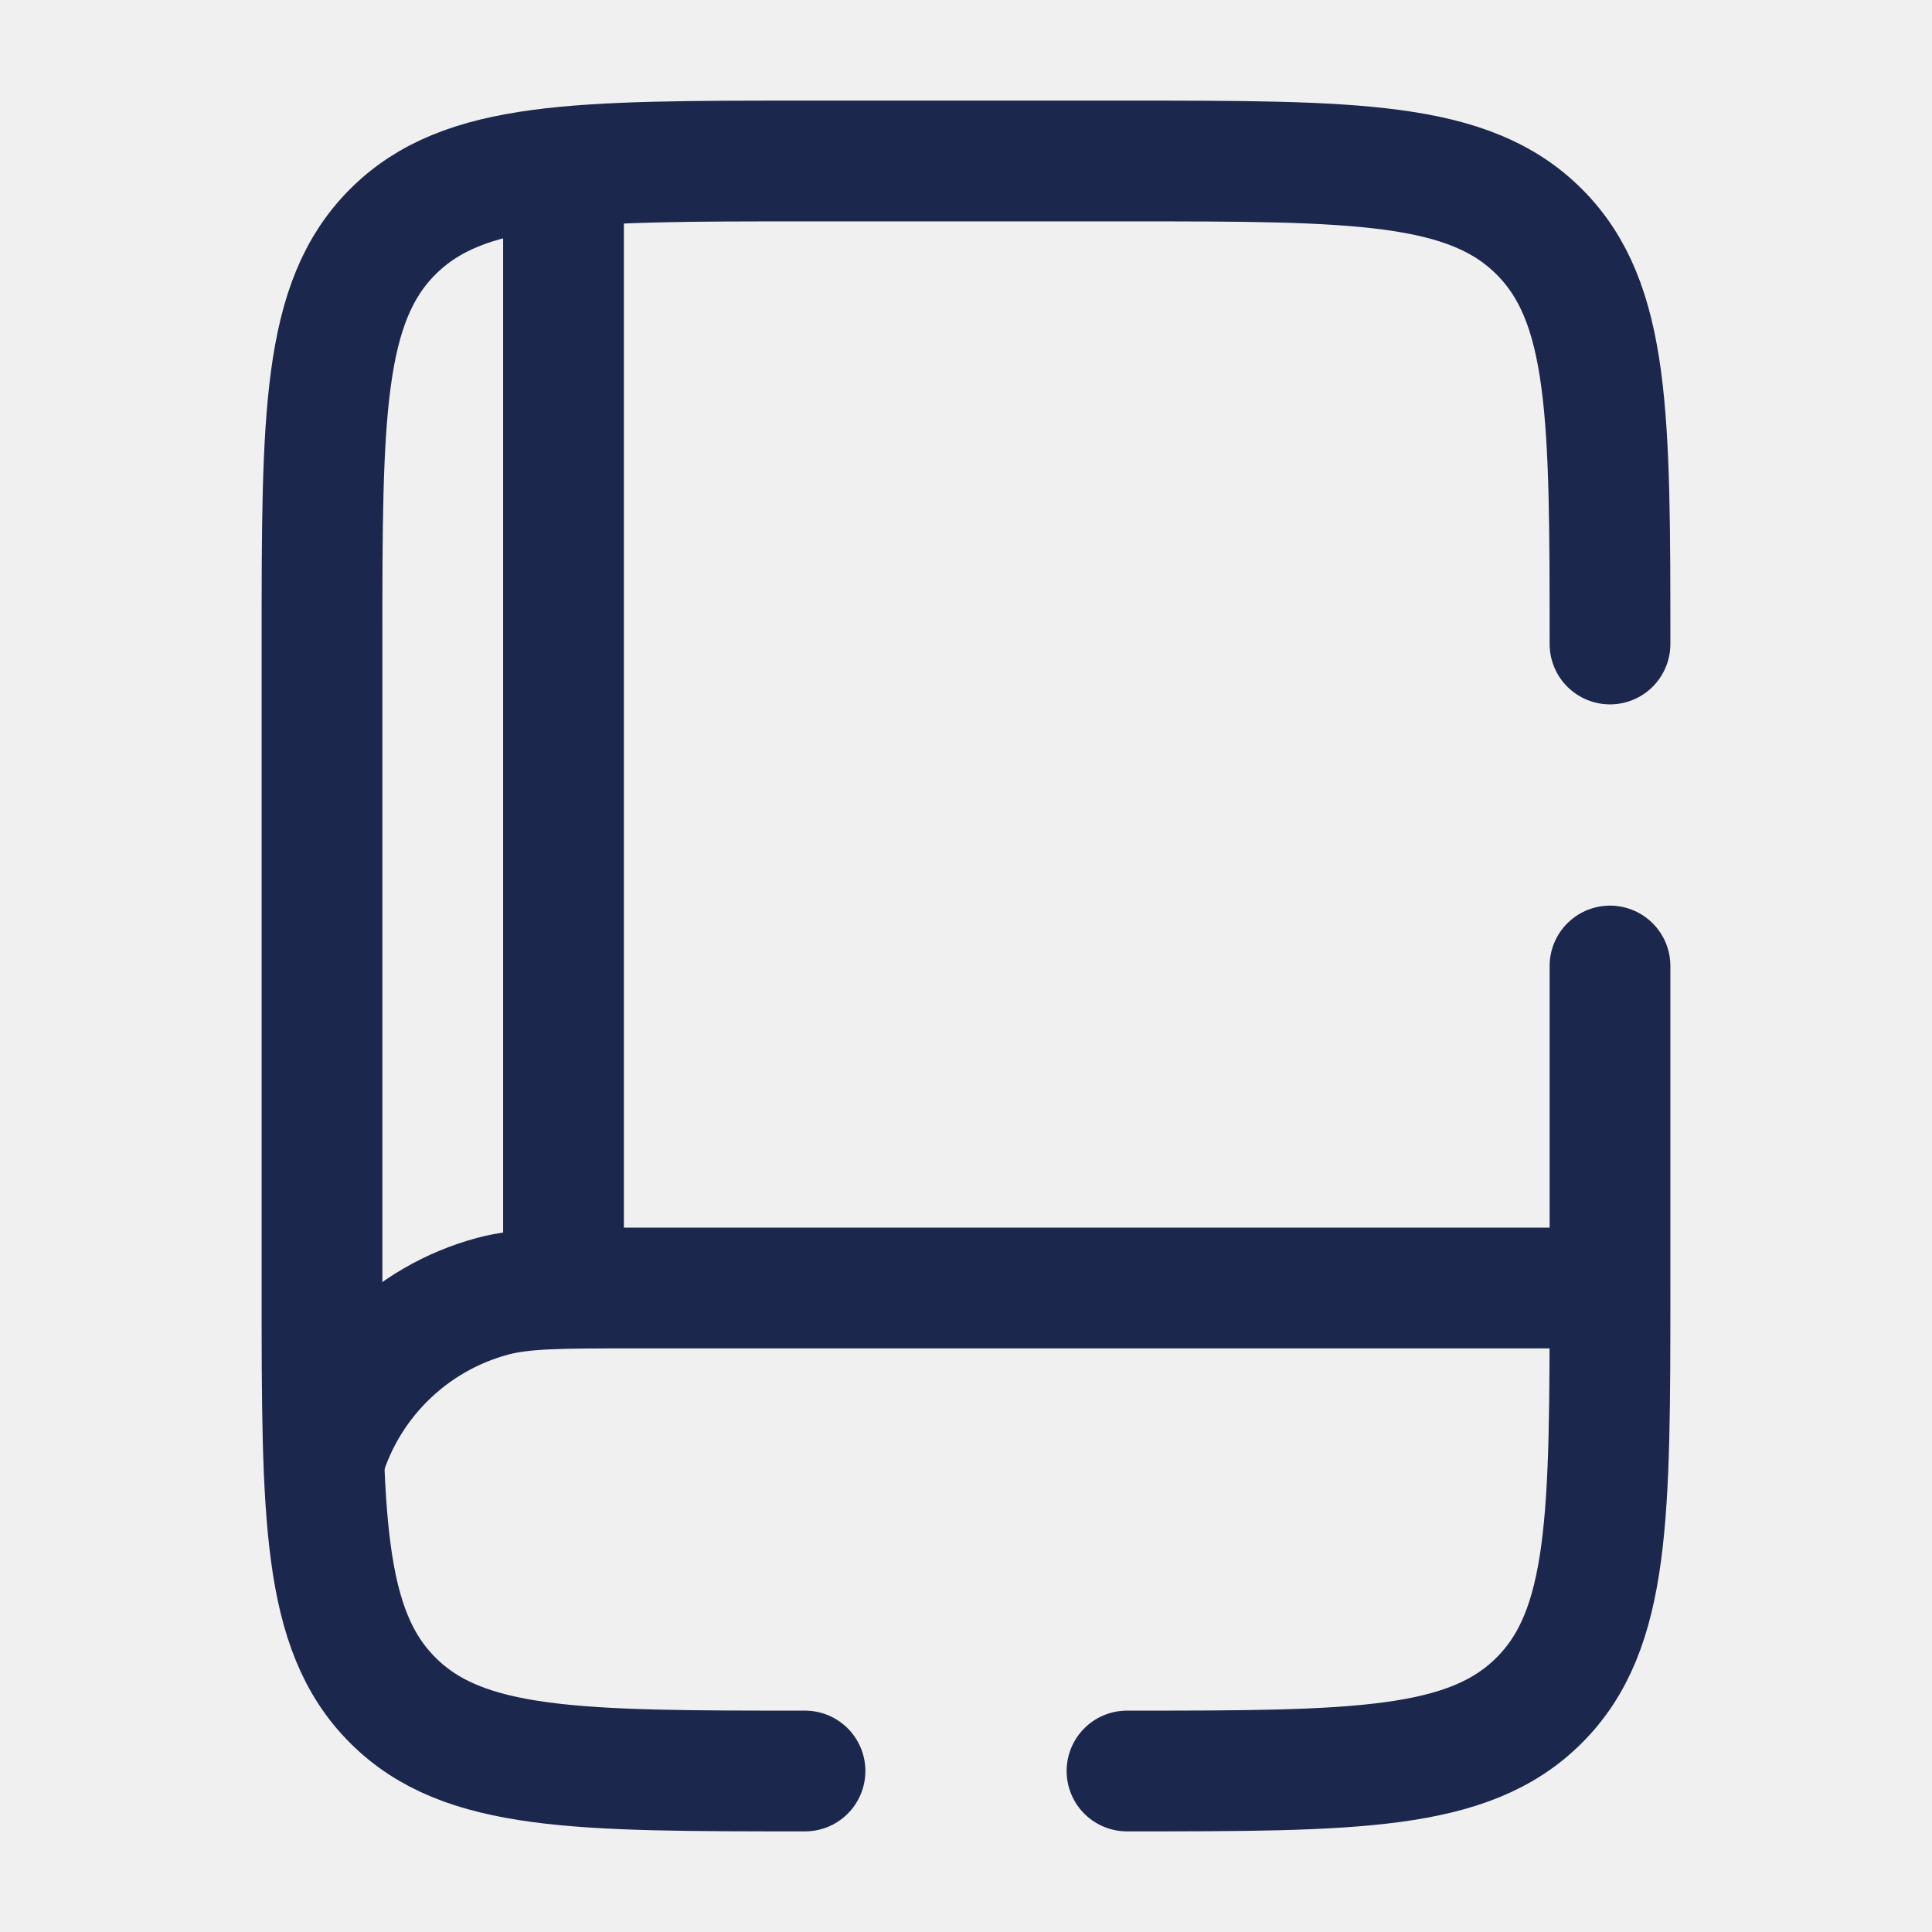
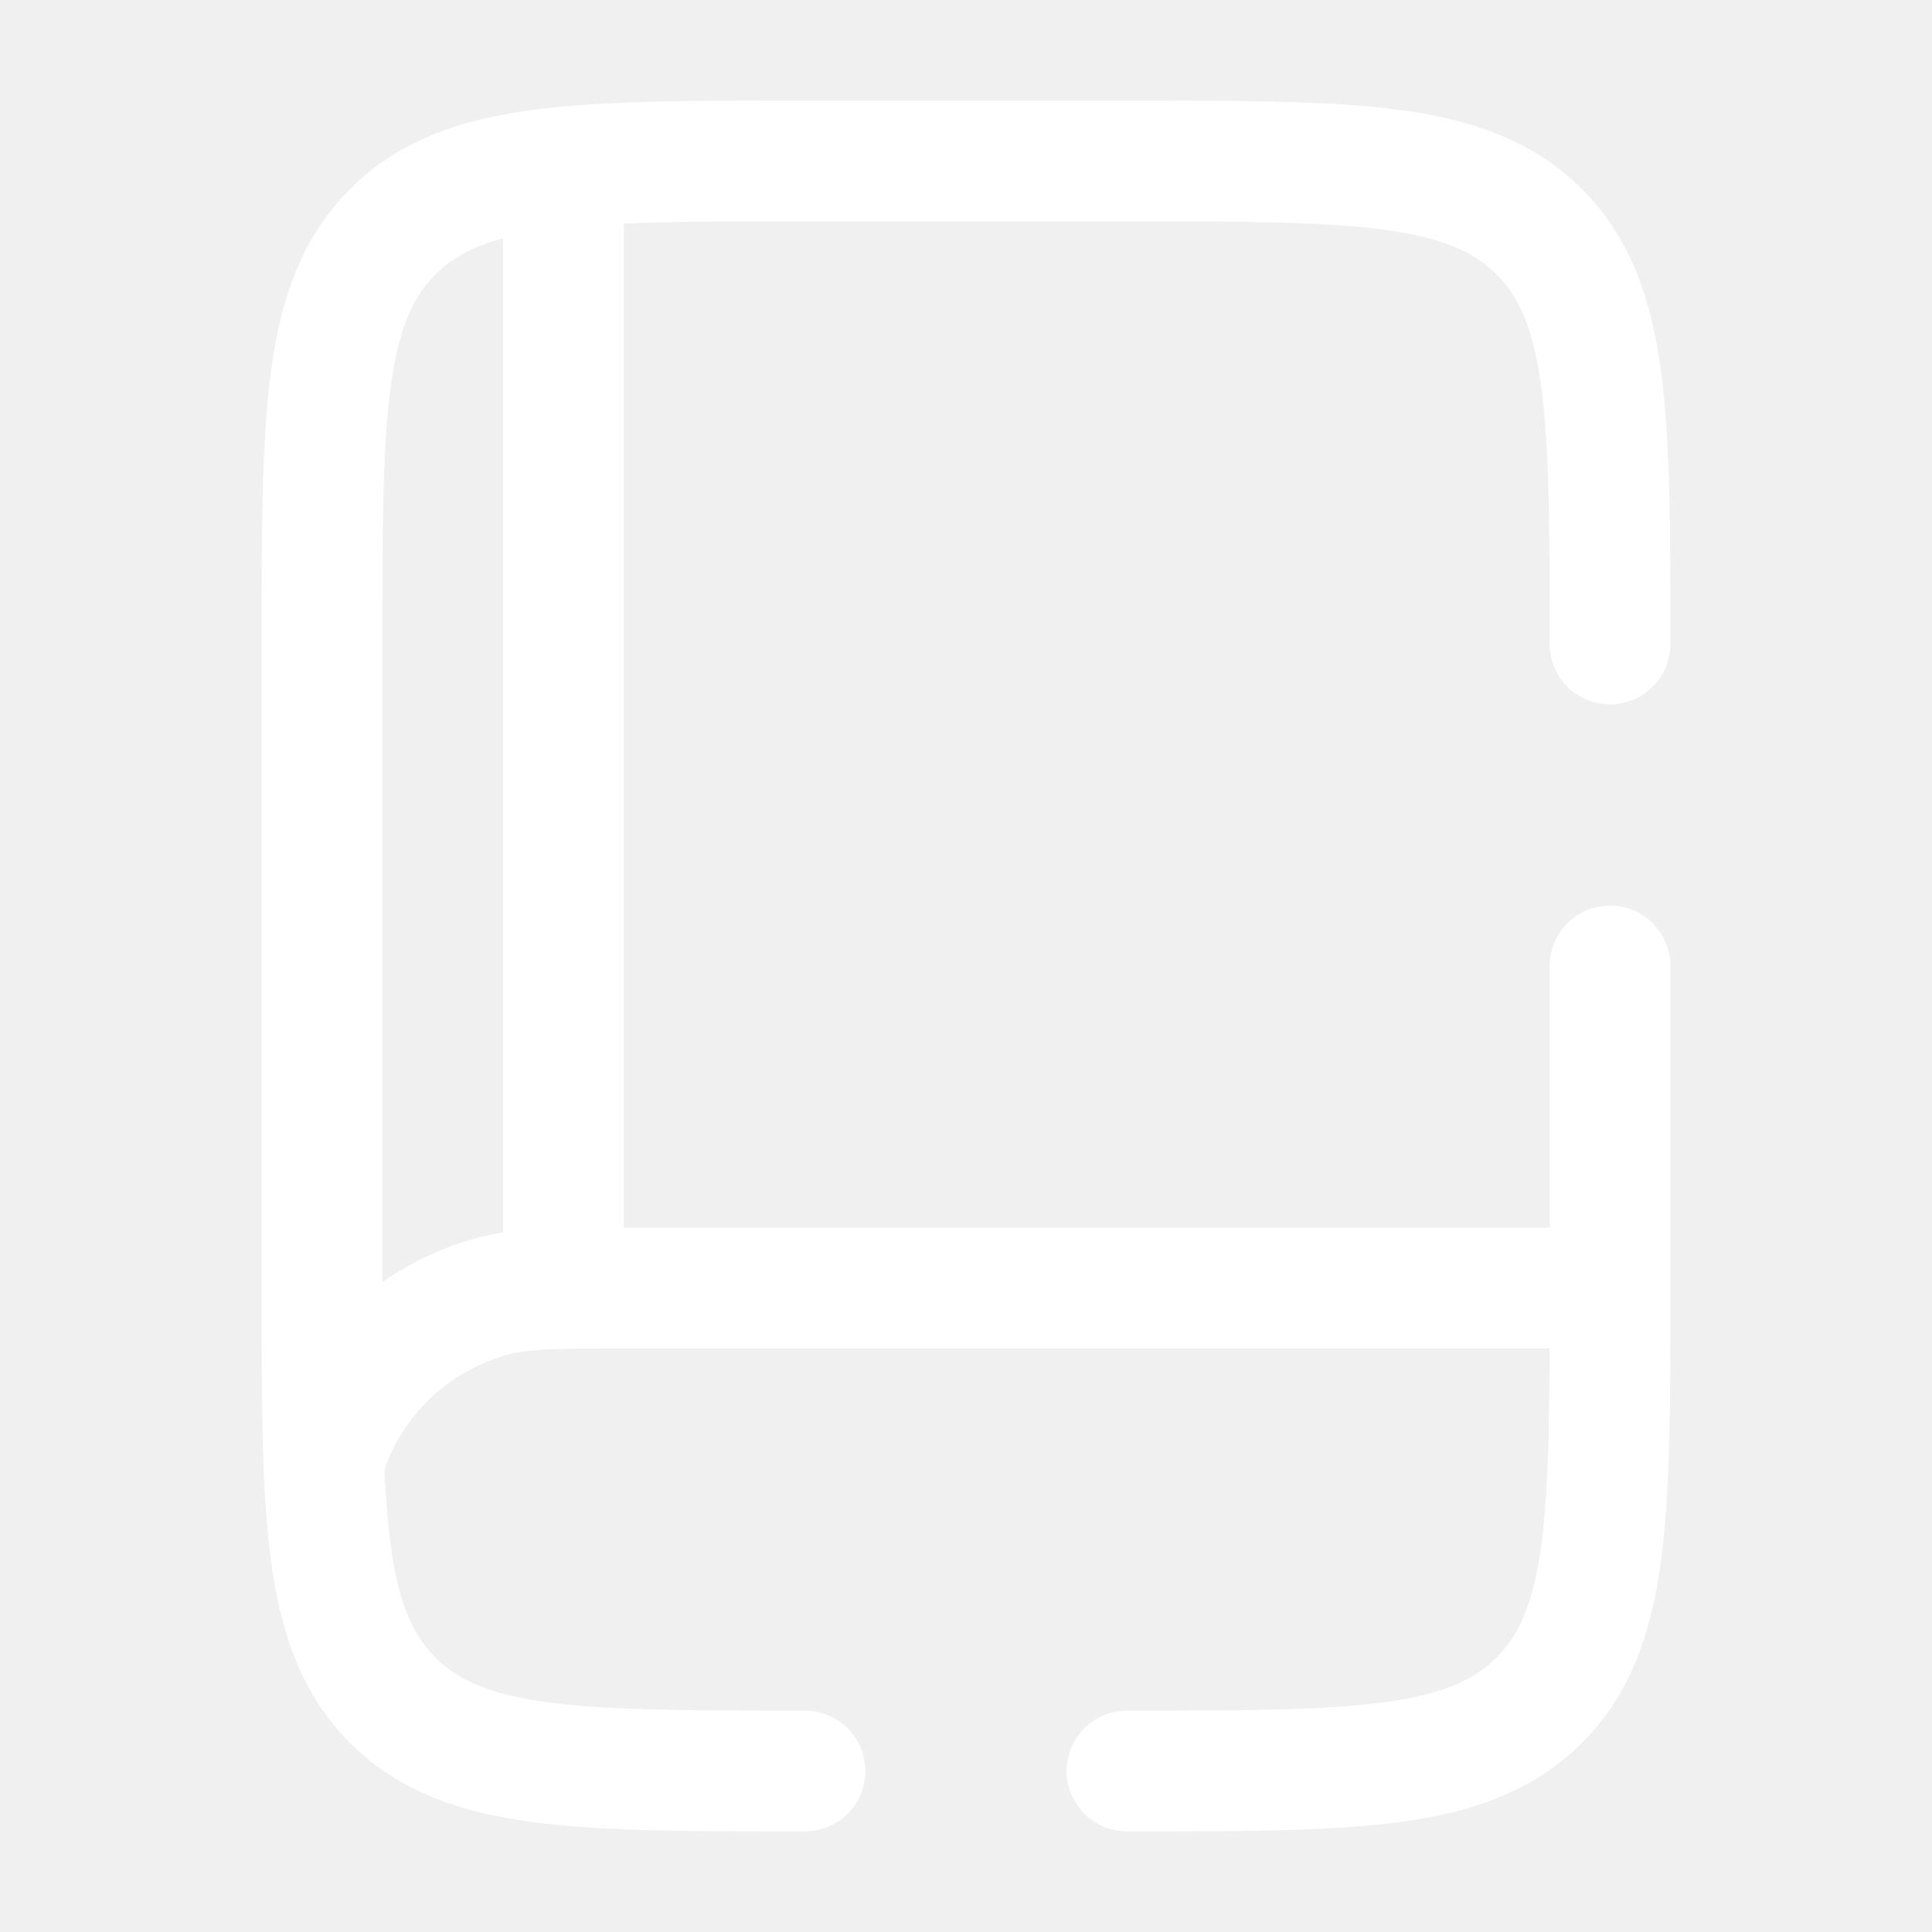
<svg xmlns="http://www.w3.org/2000/svg" width="800px" height="800px" viewBox="0 0 24 24" fill="none">
-   <path d="M19.898 16H7.898C6.968 16 6.503 16 6.121 16.102C5.086 16.38 4.277 17.188 4 18.224" stroke="#1C274D" stroke-width="1.5" />
-   <path d="M7 16V2.5" stroke="#1C274D" stroke-width="1.5" stroke-linecap="round" />
-   <path d="M10 22C7.172 22 5.757 22 4.879 21.121C4 20.243 4 18.828 4 16V8C4 5.172 4 3.757 4.879 2.879C5.757 2 7.172 2 10 2H14C16.828 2 18.243 2 19.121 2.879C20 3.757 20 5.172 20 8M14 22C16.828 22 18.243 22 19.121 21.121C20 20.243 20 18.828 20 16V12" stroke="#1C274D" stroke-width="1.5" stroke-linecap="round" />
+   <path d="M19.898 16H7.898C6.968 16 6.503 16 6.121 16.102C5.086 16.38 4.277 17.188 4 18.224" stroke="#ffffff" stroke-width="1.5" />
+   <path d="M7 16V2.5" stroke="#ffffff" stroke-width="1.5" stroke-linecap="round" />
+   <path d="M10 22C7.172 22 5.757 22 4.879 21.121C4 20.243 4 18.828 4 16V8C4 5.172 4 3.757 4.879 2.879C5.757 2 7.172 2 10 2H14C16.828 2 18.243 2 19.121 2.879C20 3.757 20 5.172 20 8M14 22C16.828 22 18.243 22 19.121 21.121C20 20.243 20 18.828 20 16V12" stroke="#ffffff" stroke-width="1.5" stroke-linecap="round" />
</svg>
